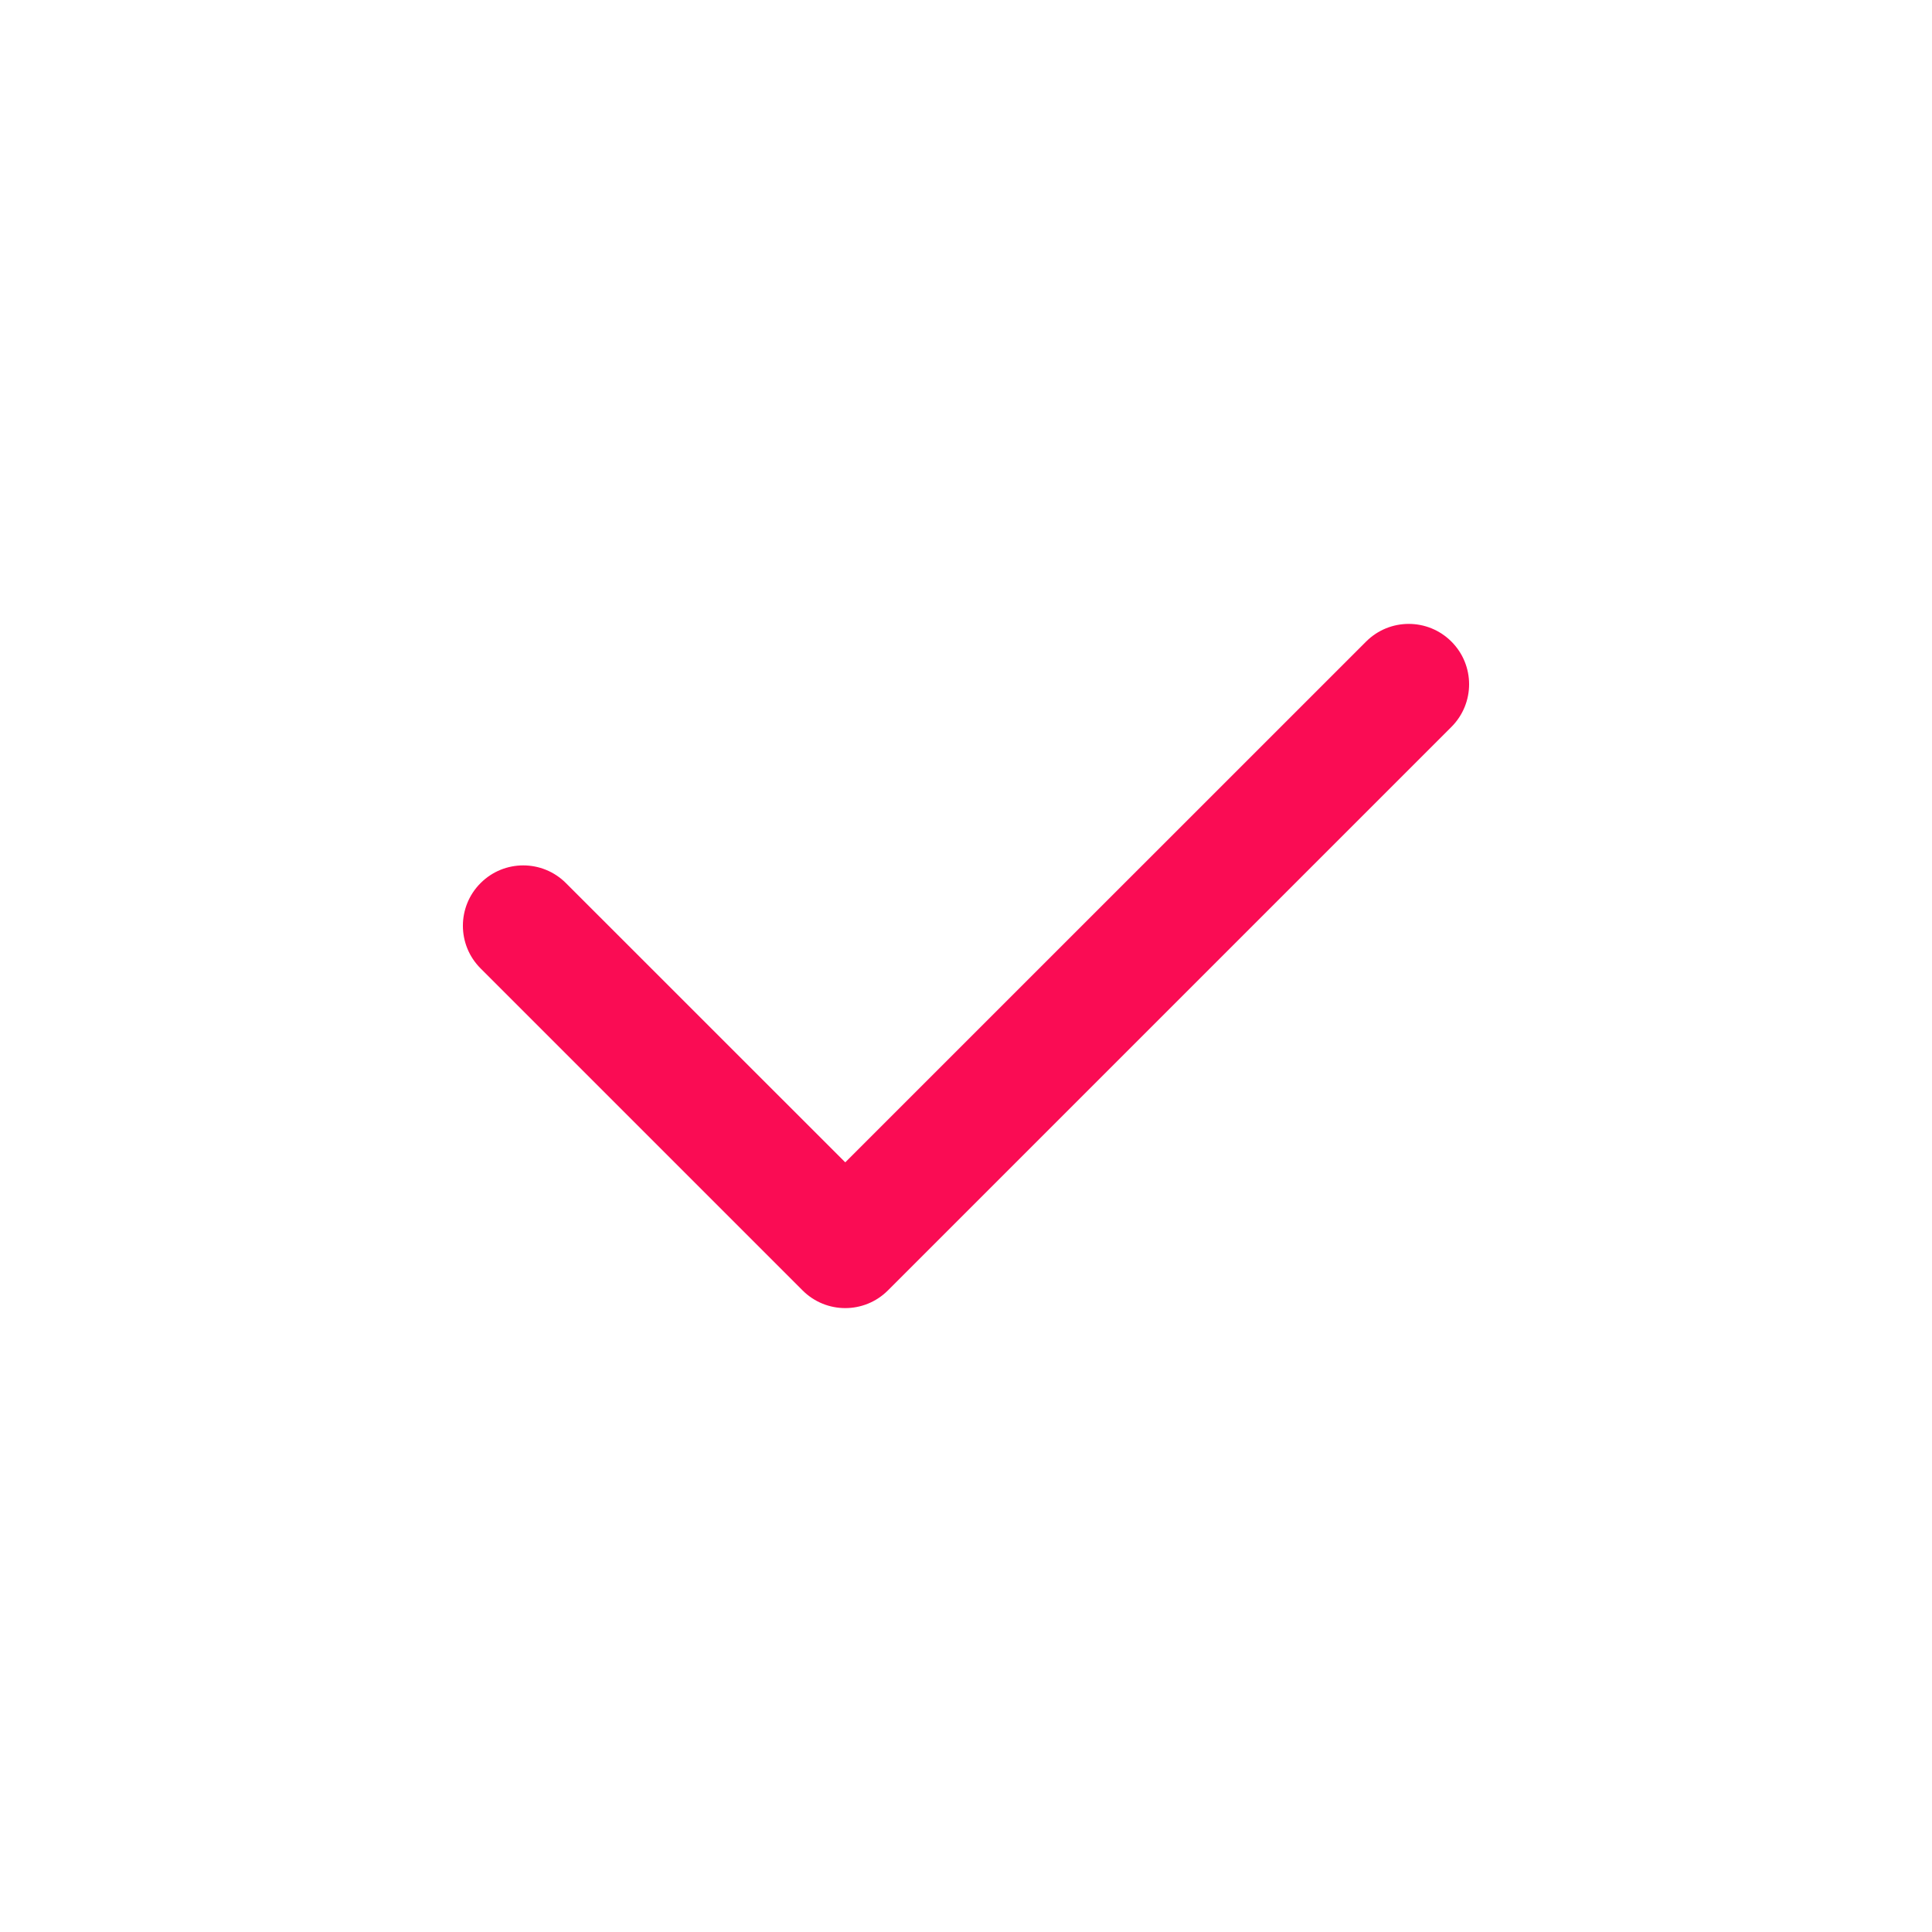
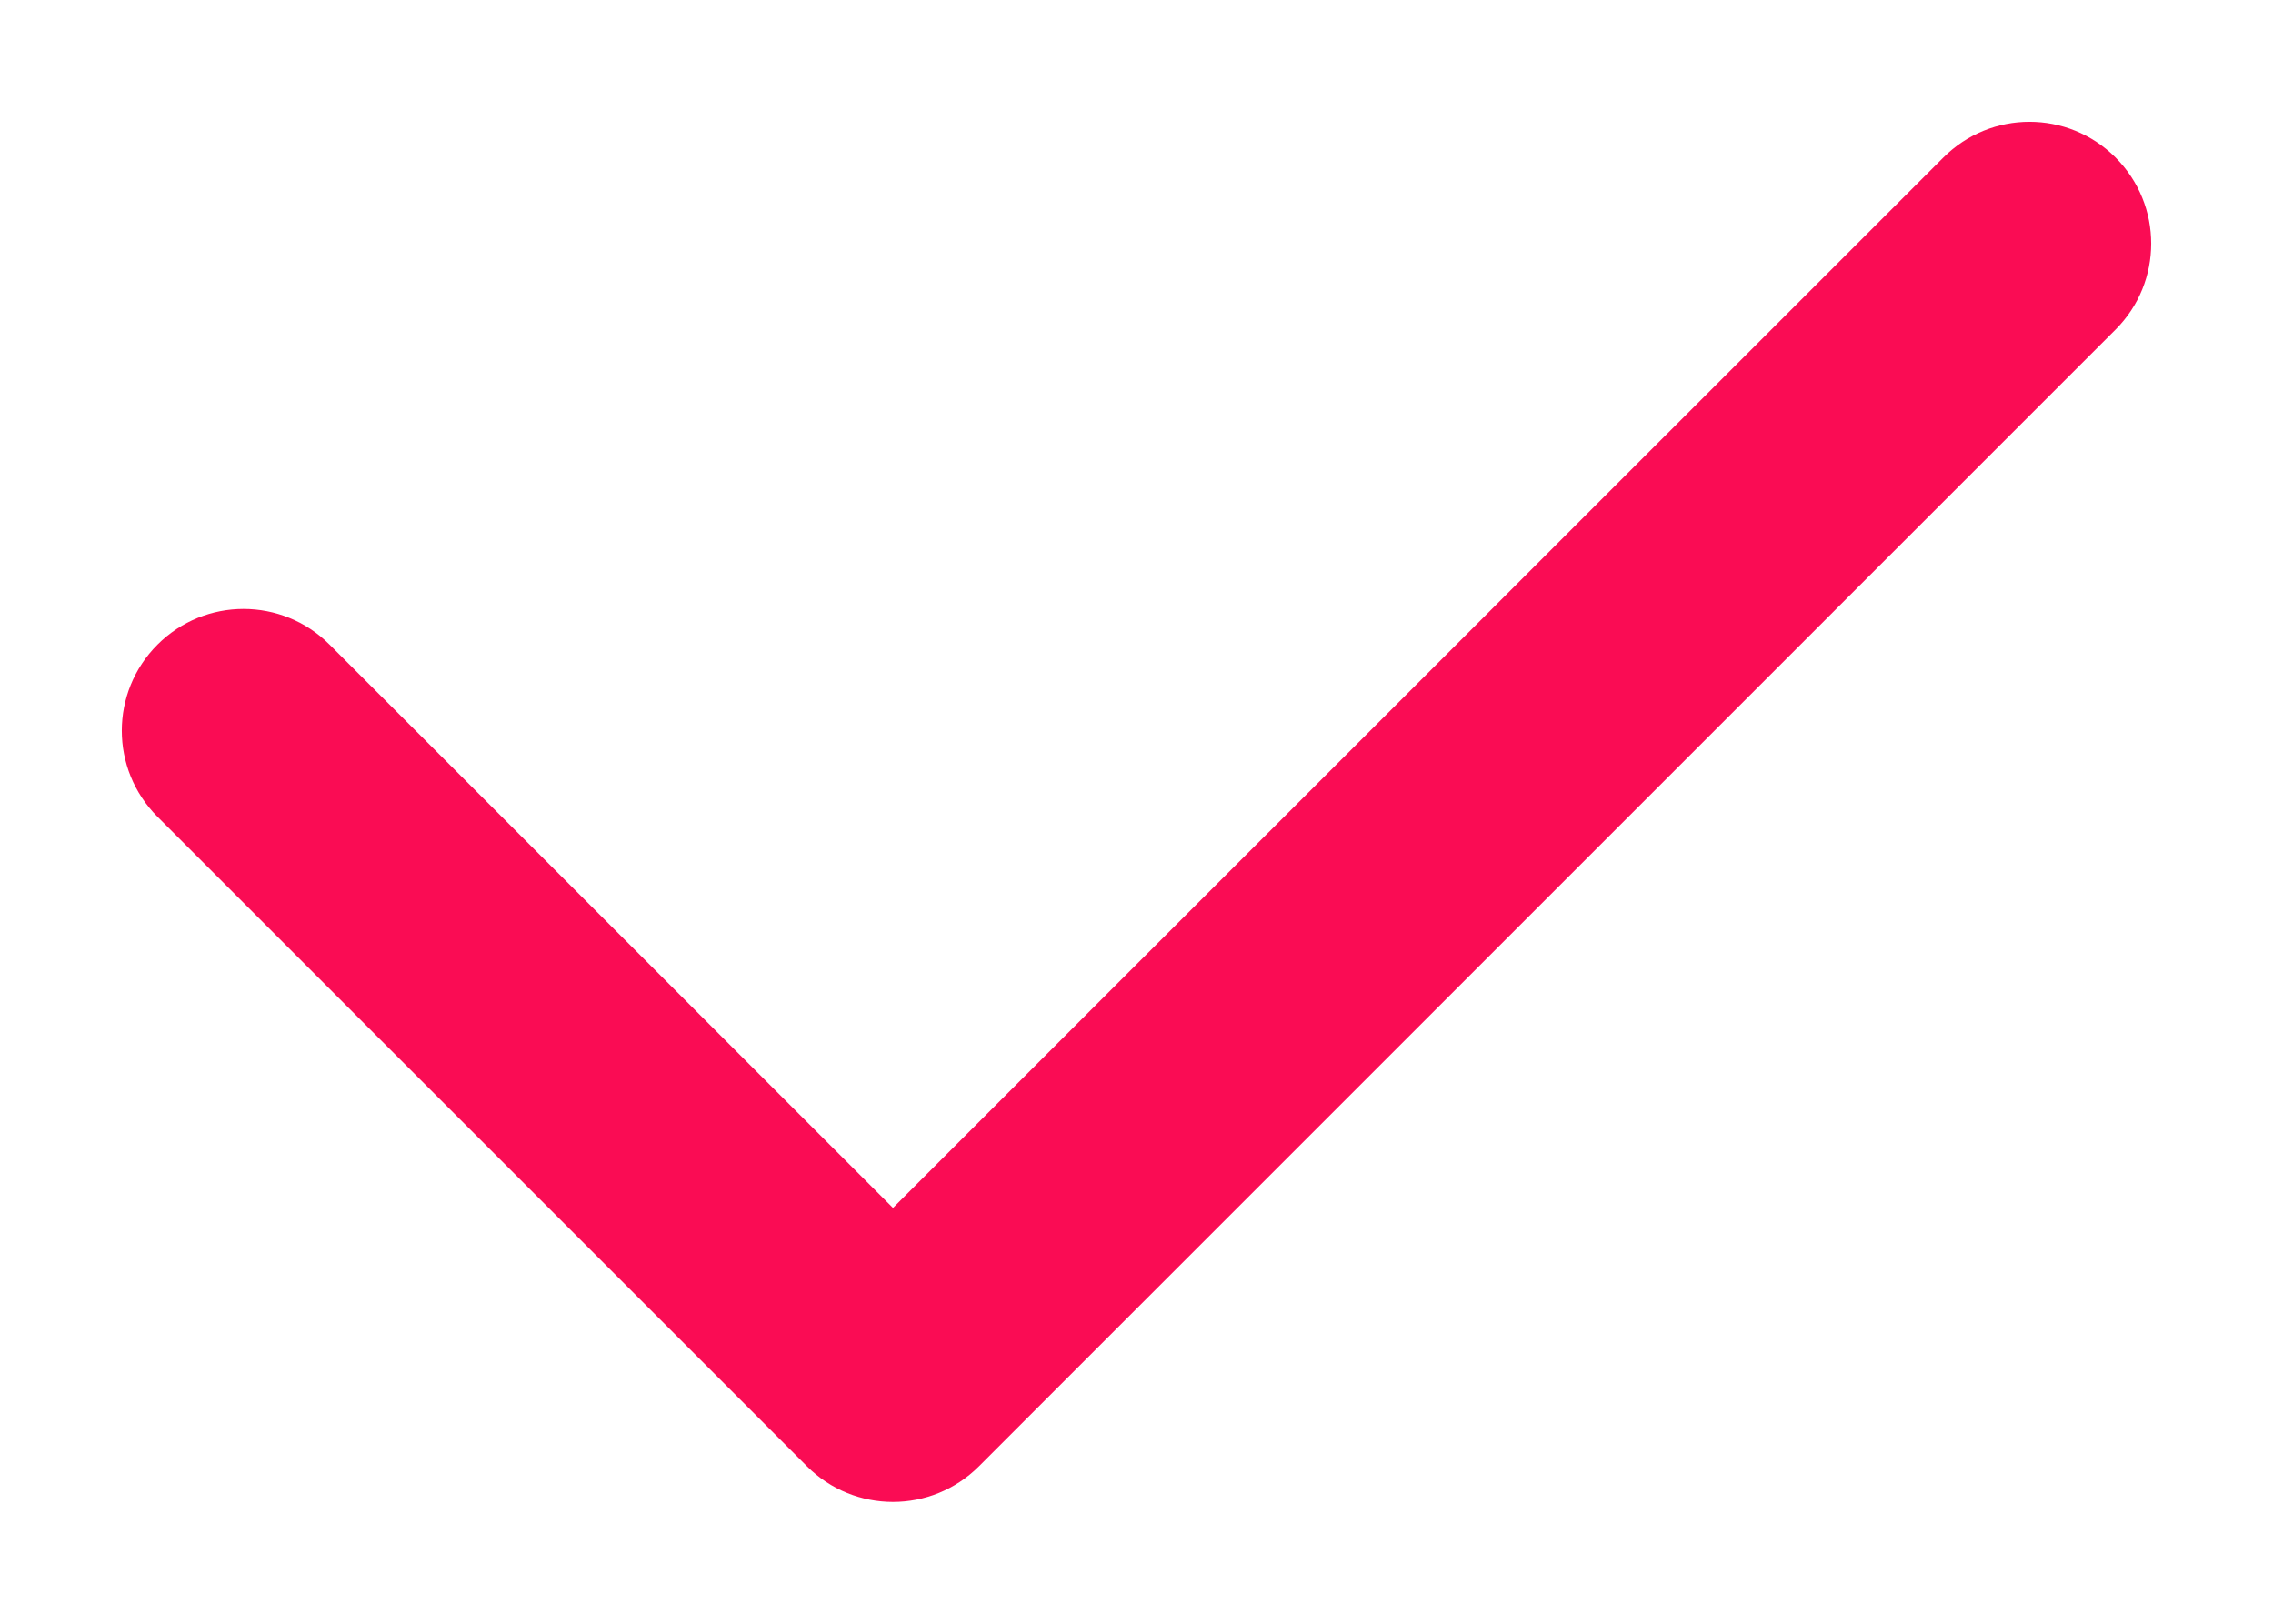
- <svg xmlns="http://www.w3.org/2000/svg" width="24" height="24" viewBox="0 0 24 24" fill="none">
-   <path fill-rule="evenodd" clip-rule="evenodd" d="M18.03 7.97C18.323 8.263 18.323 8.737 18.03 9.03L11.03 16.03C10.737 16.323 10.263 16.323 9.97 16.03L5.97 12.03C5.677 11.737 5.677 11.263 5.97 10.97C6.263 10.677 6.737 10.677 7.03 10.97L10.5 14.439L16.97 7.97C17.263 7.677 17.737 7.677 18.03 7.97Z" fill="#FA0C54" />
+ <svg xmlns="http://www.w3.org/2000/svg" width="14" height="10" viewBox="0 0 14 10" fill="none">
+   <path fill-rule="evenodd" clip-rule="evenodd" d="M13.03 0.97C13.323 1.263 13.323 1.737 13.03 2.03L6.03 9.03C5.737 9.323 5.263 9.323 4.97 9.03L0.97 5.03C0.677 4.737 0.677 4.263 0.97 3.97C1.263 3.677 1.737 3.677 2.03 3.97L5.5 7.439L11.97 0.97C12.263 0.677 12.737 0.677 13.03 0.97Z" fill="#FA0C54" />
</svg>
